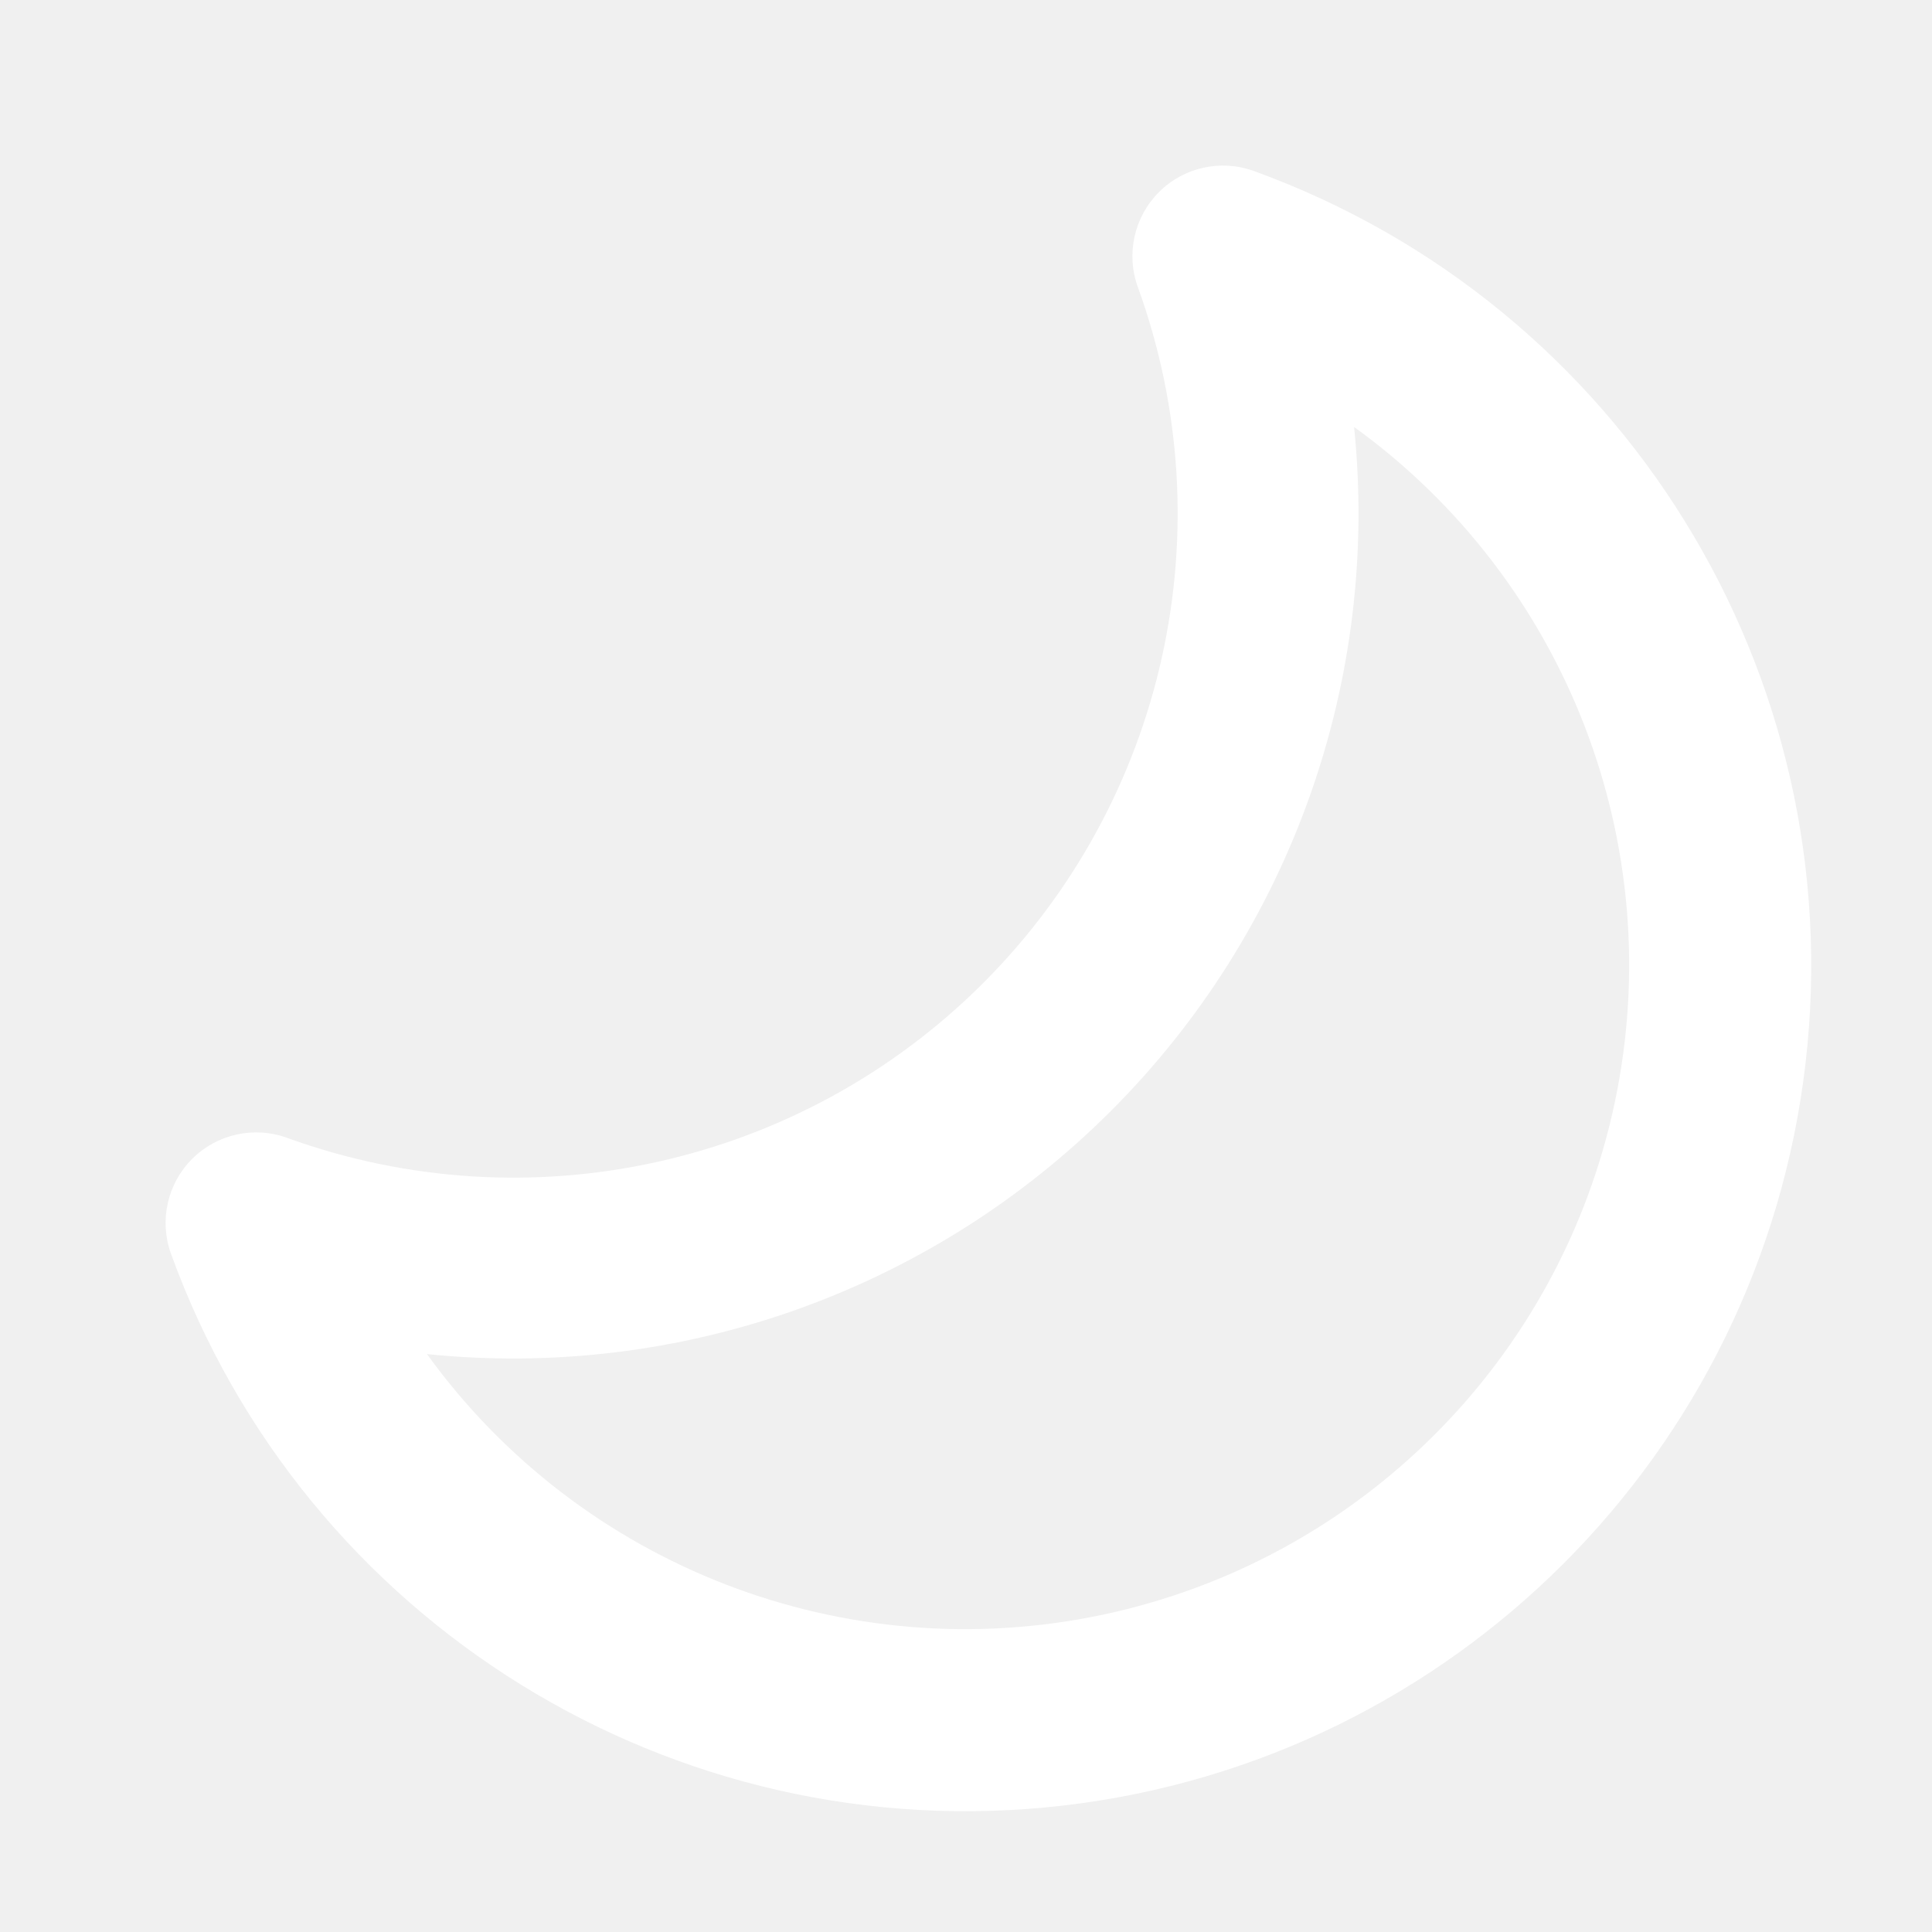
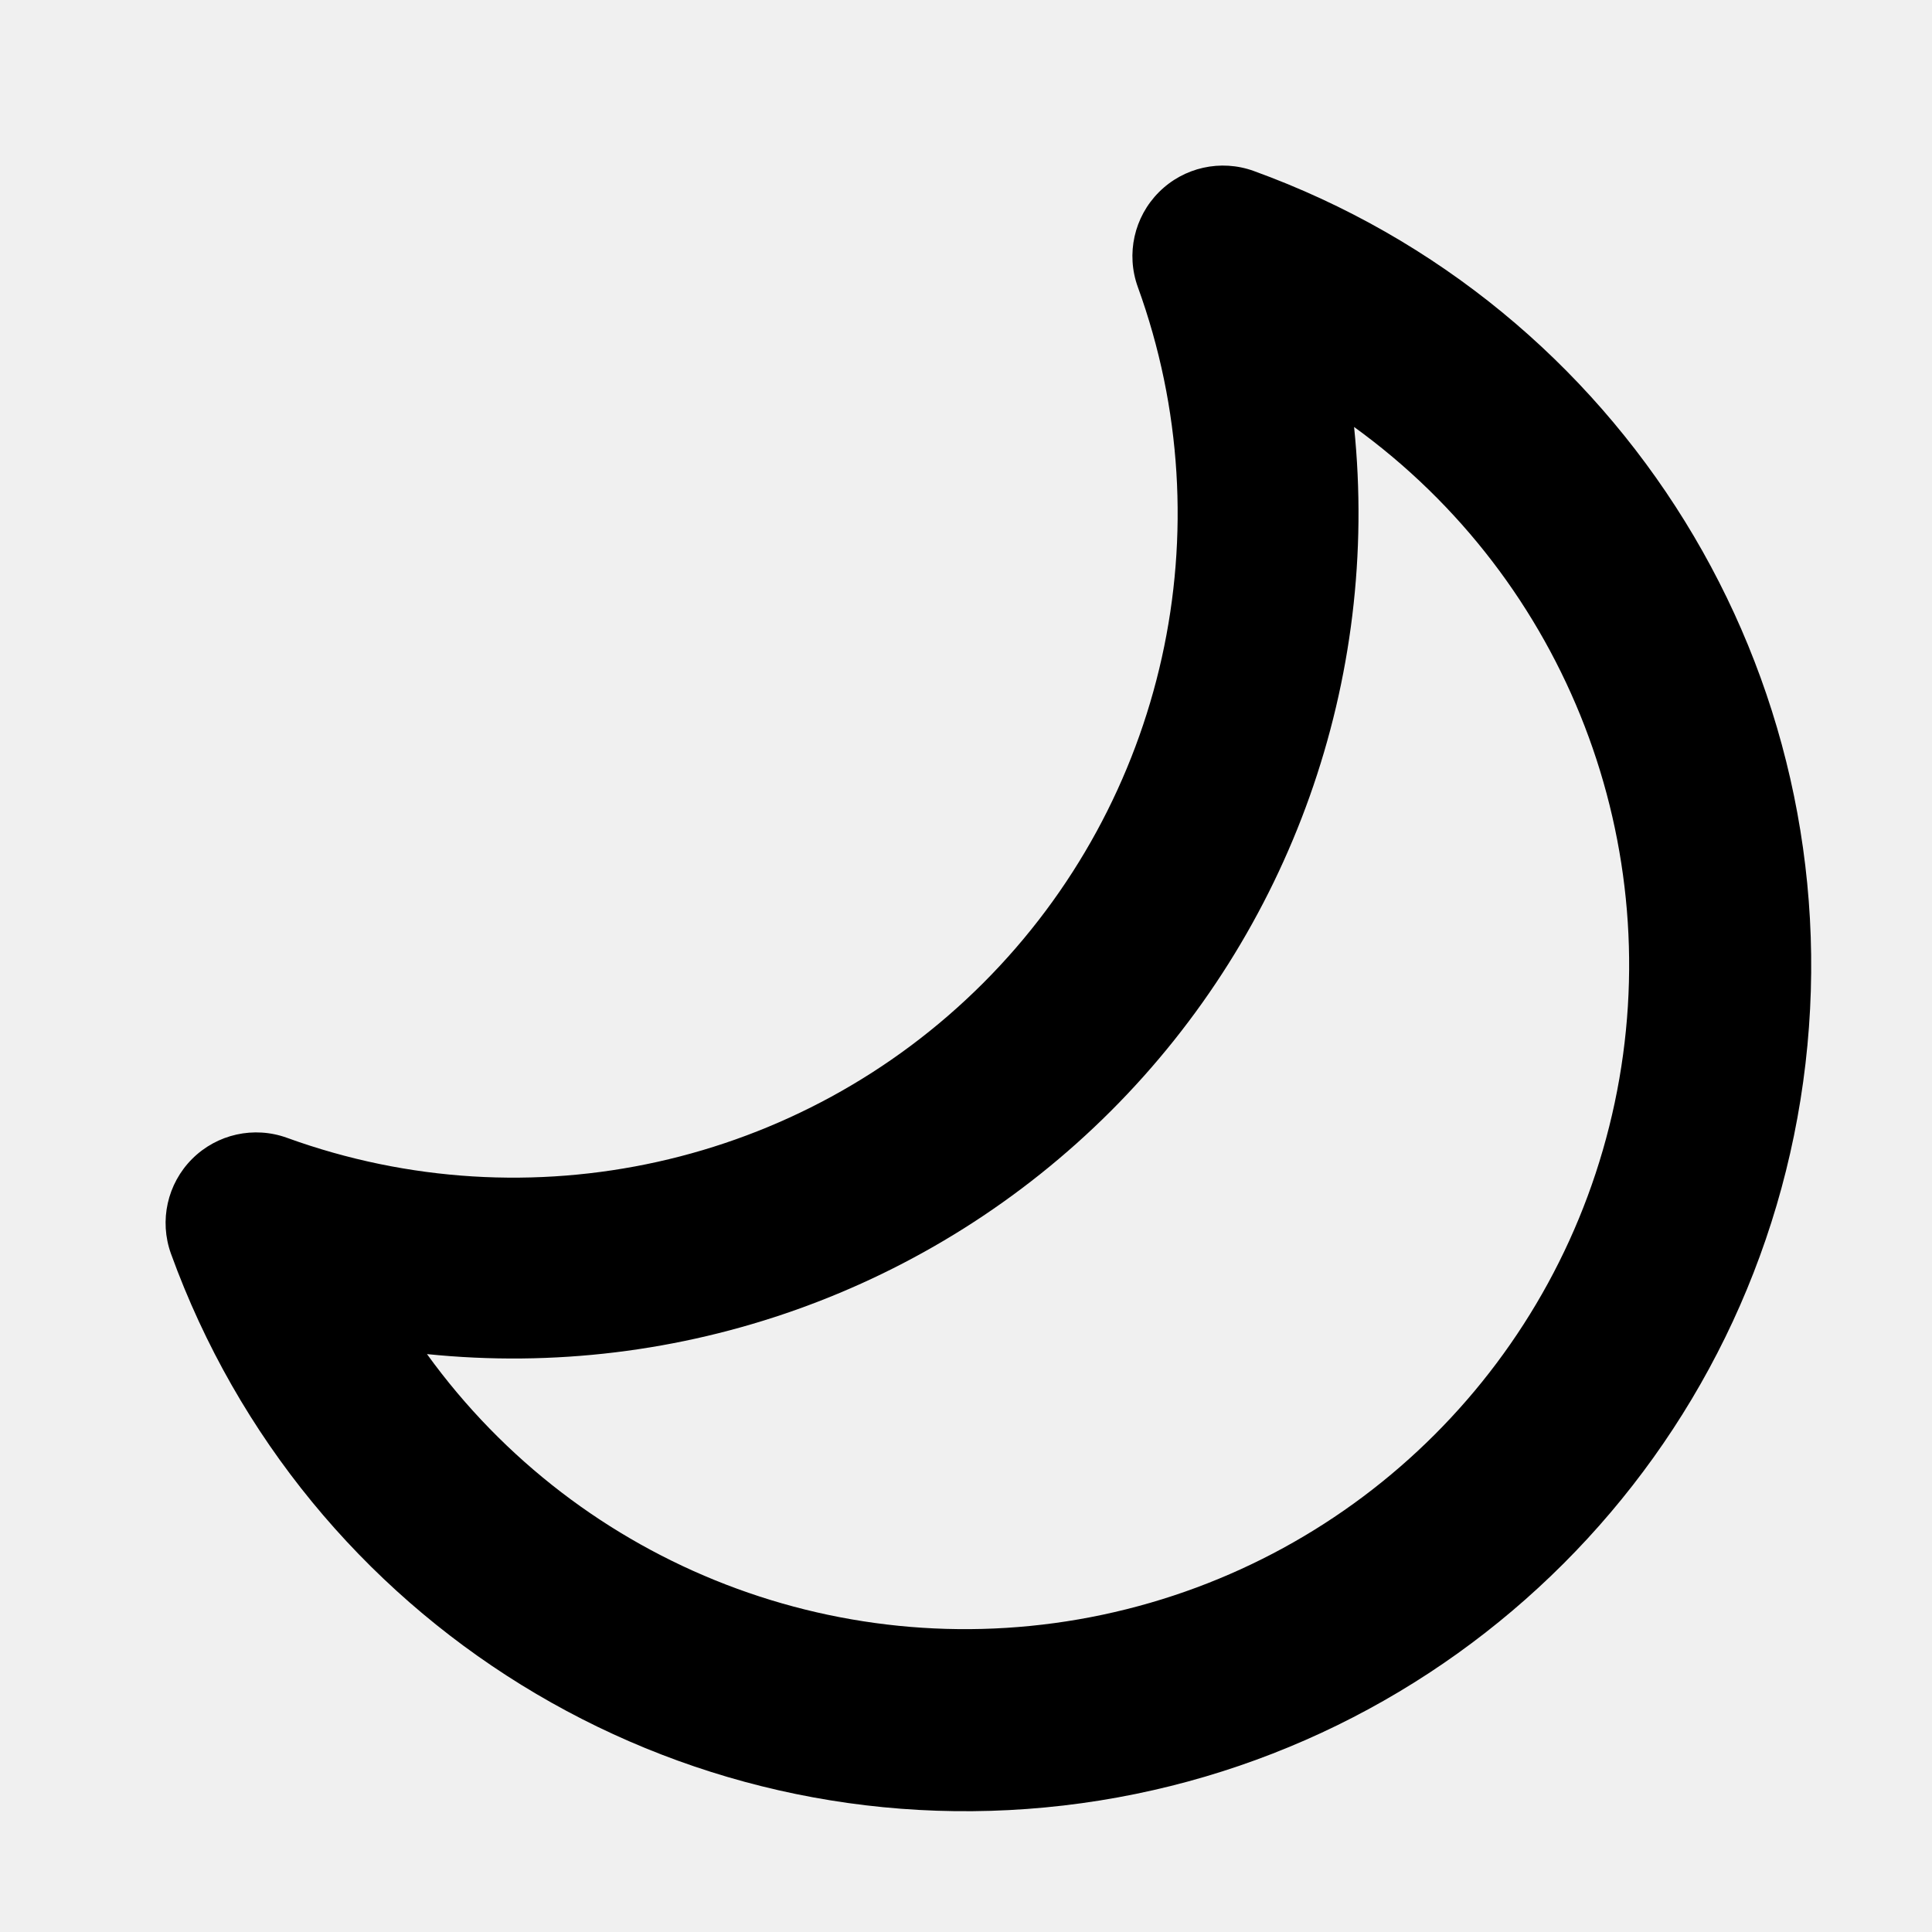
<svg xmlns="http://www.w3.org/2000/svg" viewBox="0 0 16 16" width="16" height="16">
-   <path fill="#fff" d="M9.598 1.591a.749.749 0 0 1 .785-.175 7.001 7.001 0 1 1-8.967 8.967.75.75 0 0 1 .961-.96 5.5 5.5 0 0 0 7.046-7.046.75.75 0 0 1 .175-.786Zm1.616 1.945a7 7 0 0 1-7.678 7.678 5.499 5.499 0 1 0 7.678-7.678Z" />
+   <path fill="#000" d="M9.598 1.591a.749.749 0 0 1 .785-.175 7.001 7.001 0 1 1-8.967 8.967.75.75 0 0 1 .961-.96 5.5 5.5 0 0 0 7.046-7.046.75.75 0 0 1 .175-.786Zm1.616 1.945a7 7 0 0 1-7.678 7.678 5.499 5.499 0 1 0 7.678-7.678Z" />
</svg>
